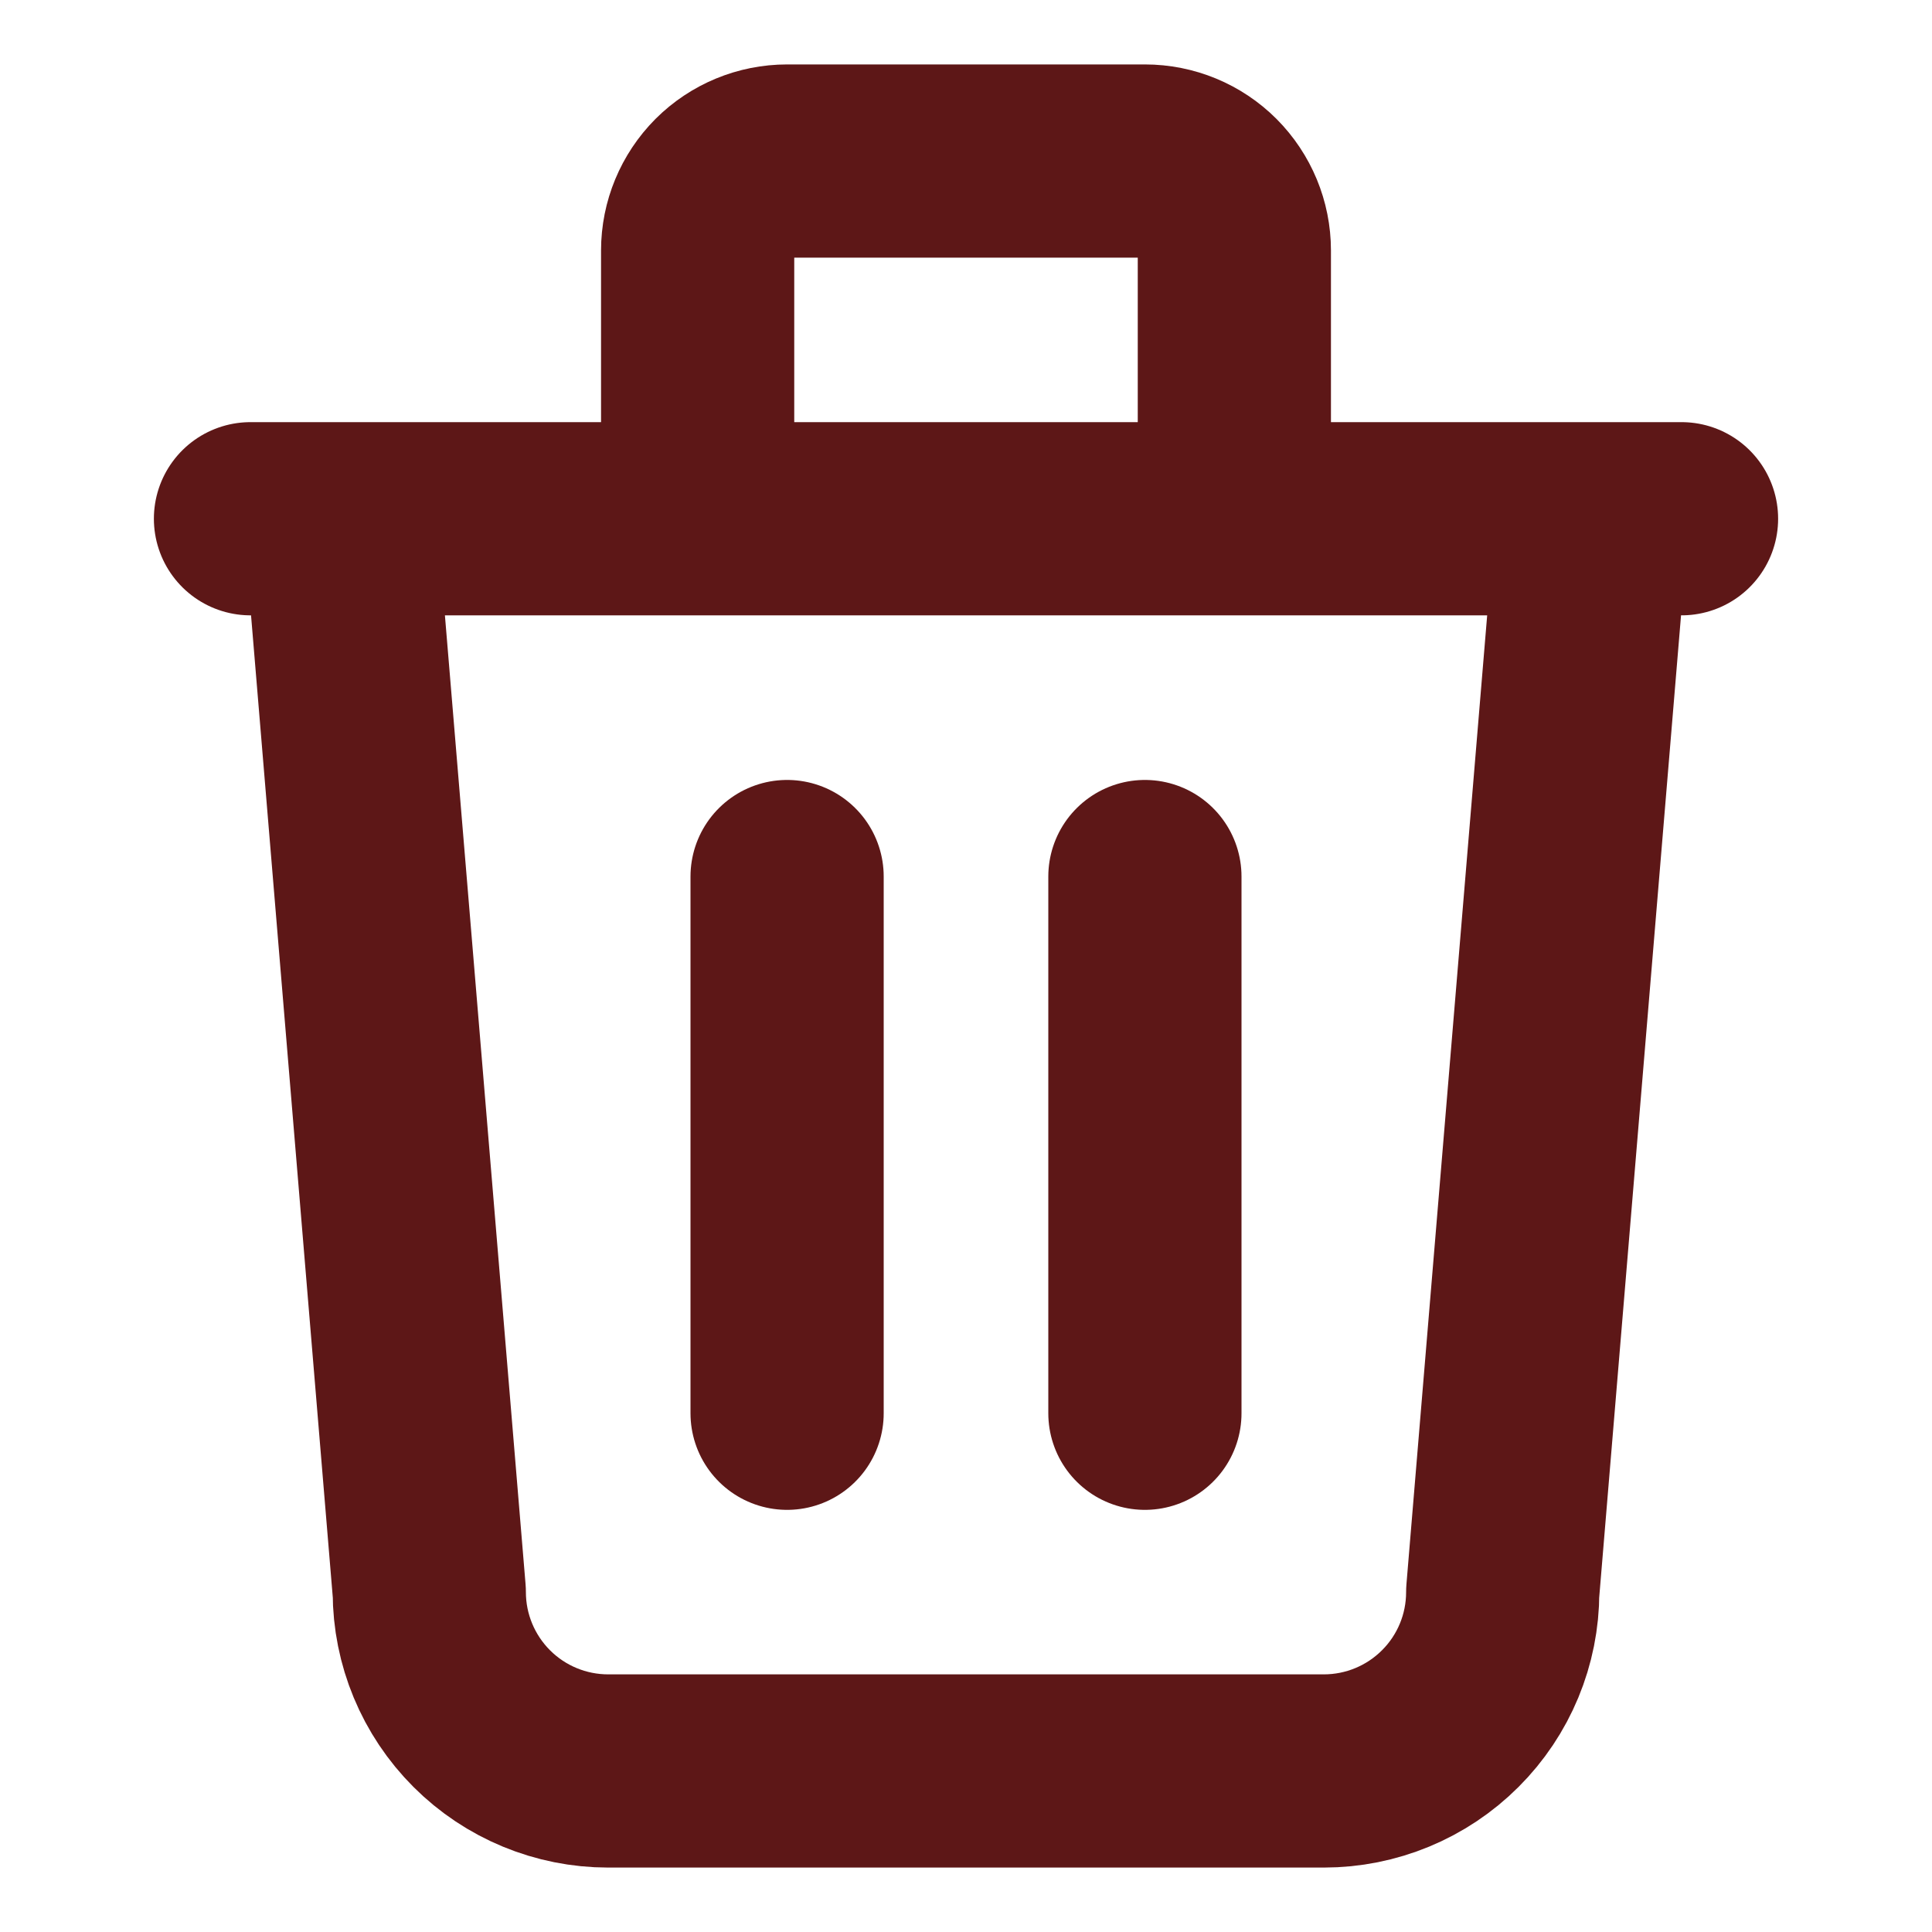
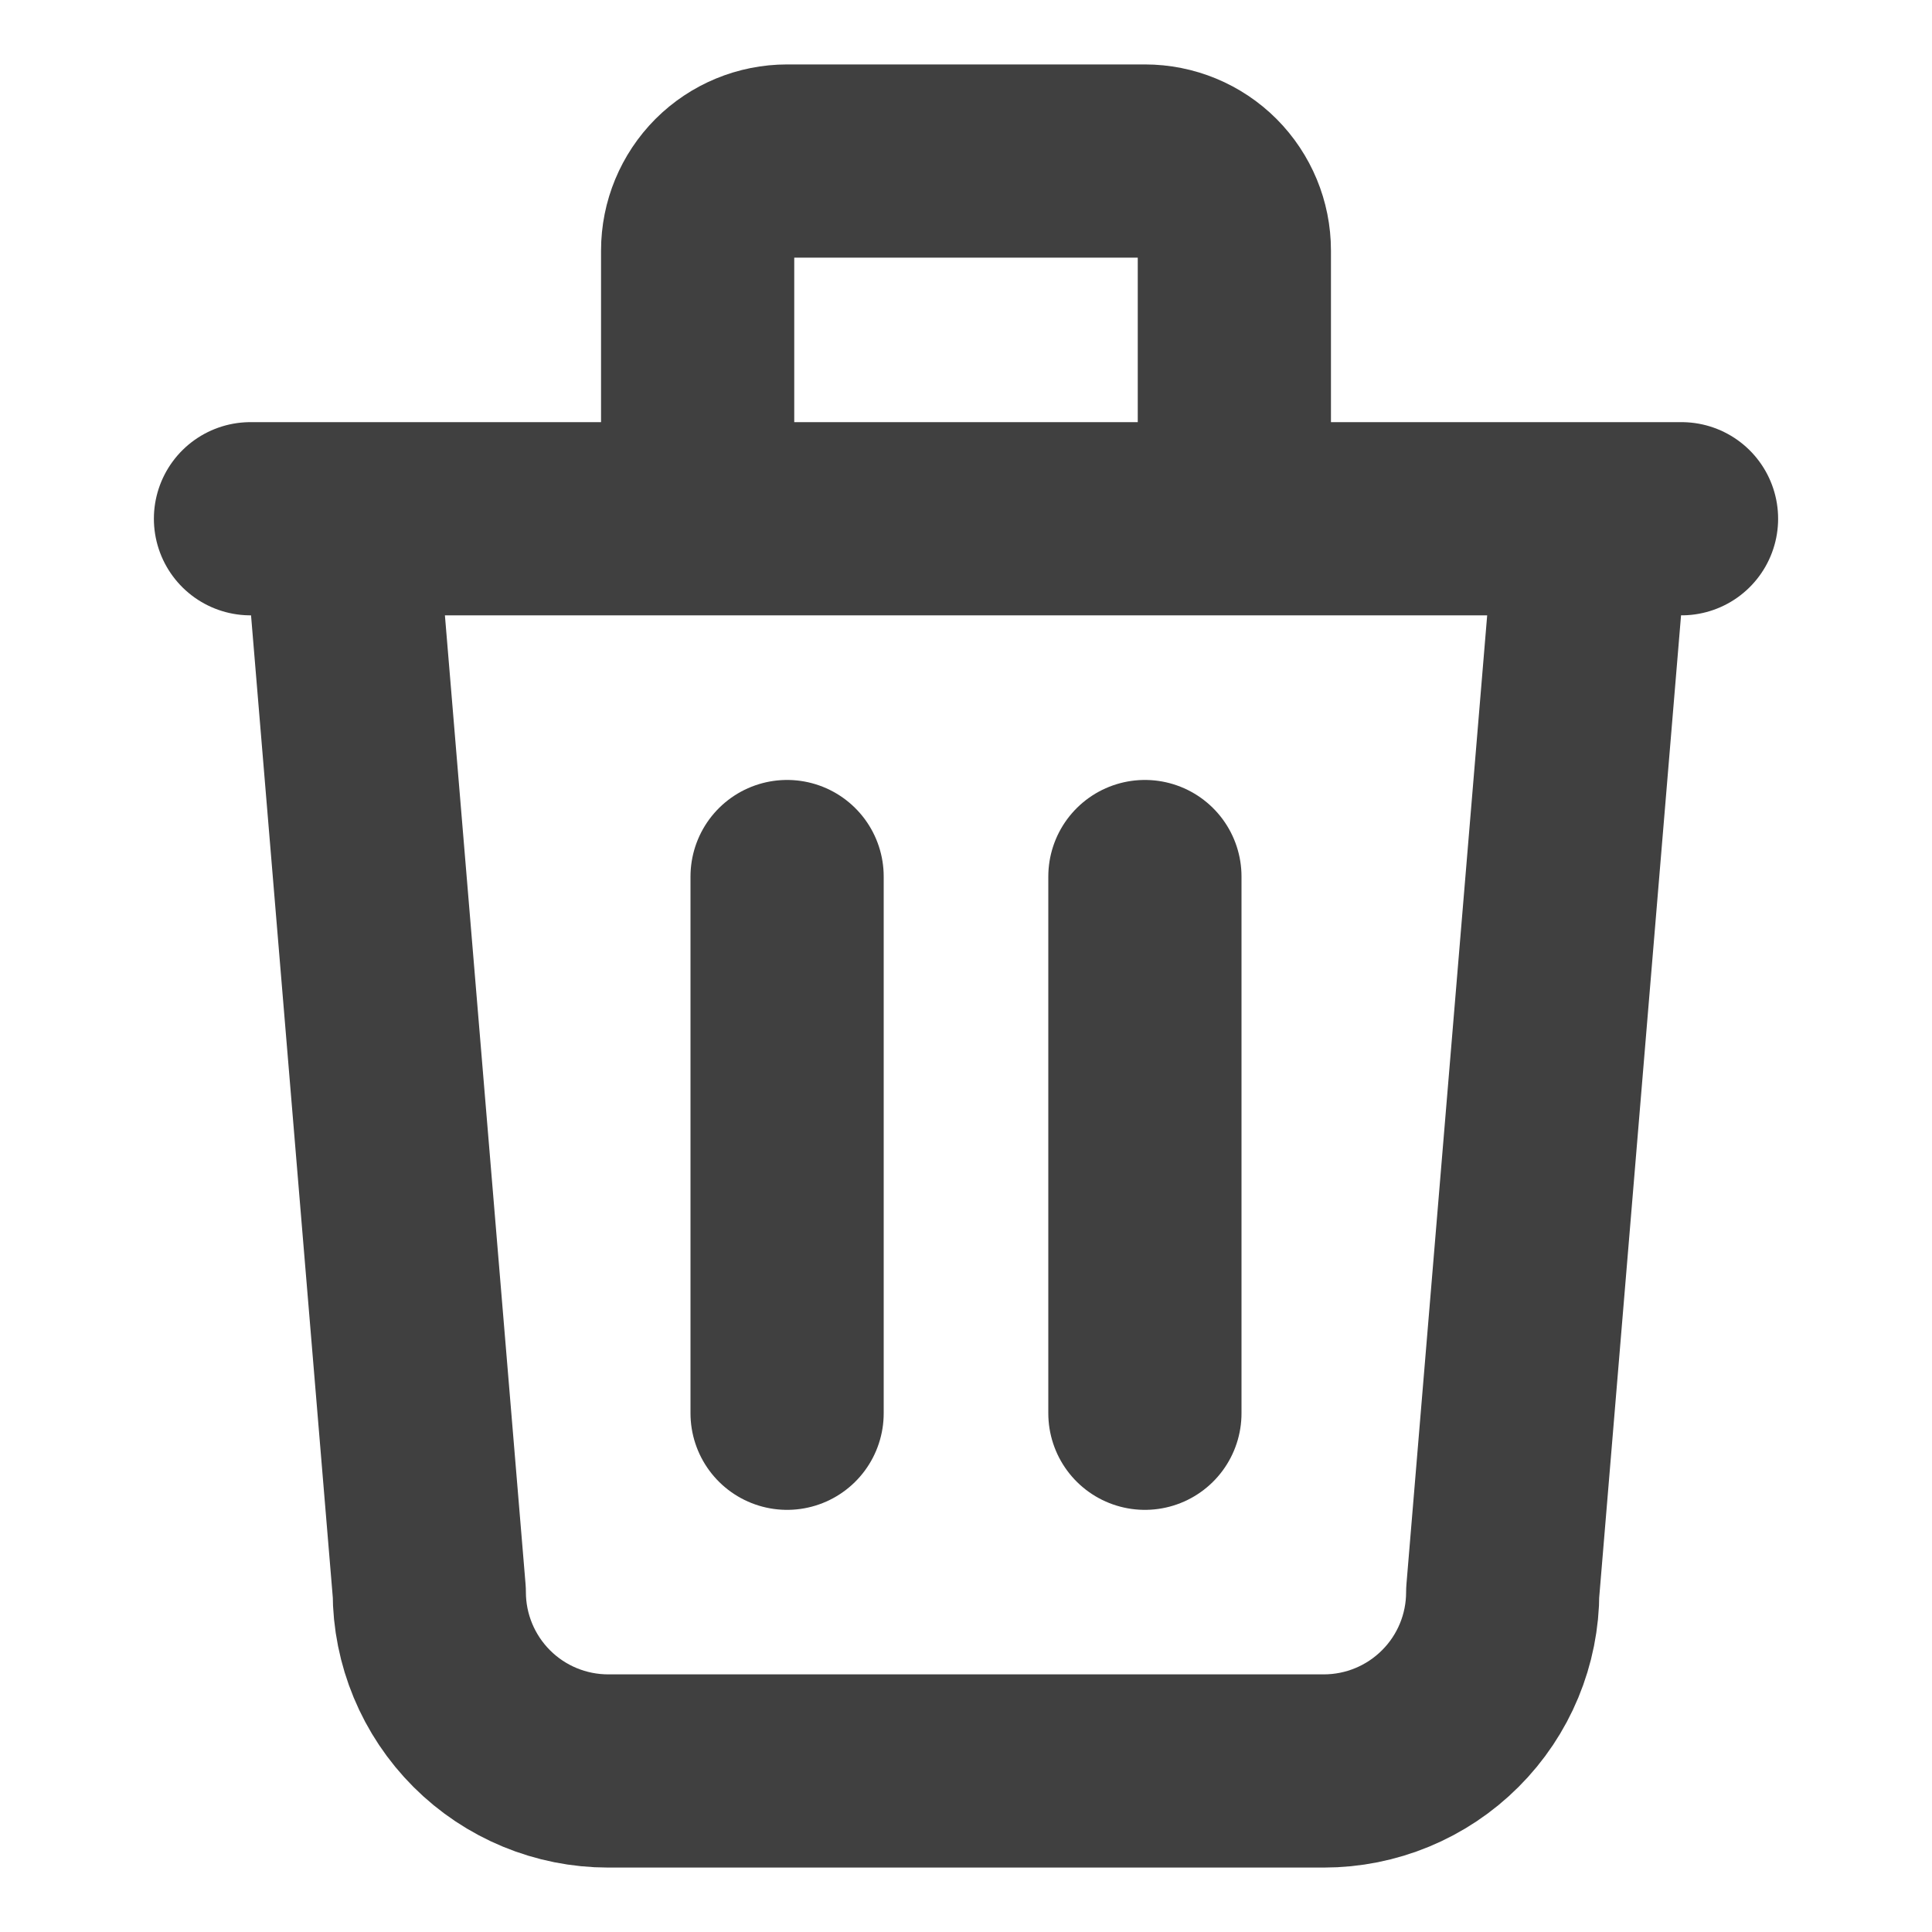
<svg xmlns="http://www.w3.org/2000/svg" width="20" height="20" viewBox="0 0 20 20" fill="none">
-   <path d="M2.593 5.37H17.407M8.148 9.074V14.63M11.852 9.074V14.63M3.519 5.37L4.444 16.482C4.444 16.973 4.64 17.444 4.987 17.791C5.334 18.138 5.805 18.333 6.296 18.333H13.704C14.195 18.333 14.666 18.138 15.013 17.791C15.361 17.444 15.556 16.973 15.556 16.482L16.482 5.37M7.222 5.37V2.593C7.222 2.347 7.32 2.112 7.493 1.938C7.667 1.764 7.903 1.667 8.148 1.667H11.852C12.098 1.667 12.333 1.764 12.507 1.938C12.68 2.112 12.778 2.347 12.778 2.593V5.37" stroke="#5D1717" stroke-width="2" stroke-linecap="round" stroke-linejoin="round" />
+   <path d="M2.593 5.37H17.407M8.148 9.074V14.63M11.852 9.074V14.63M3.519 5.37L4.444 16.482C4.444 16.973 4.64 17.444 4.987 17.791C5.334 18.138 5.805 18.333 6.296 18.333H13.704C14.195 18.333 14.666 18.138 15.013 17.791C15.361 17.444 15.556 16.973 15.556 16.482L16.482 5.37M7.222 5.37V2.593C7.222 2.347 7.32 2.112 7.493 1.938C7.667 1.764 7.903 1.667 8.148 1.667H11.852C12.098 1.667 12.333 1.764 12.507 1.938C12.68 2.112 12.778 2.347 12.778 2.593V5.37" stroke="#404040" stroke-width="2" stroke-linecap="round" stroke-linejoin="round" />
</svg>
